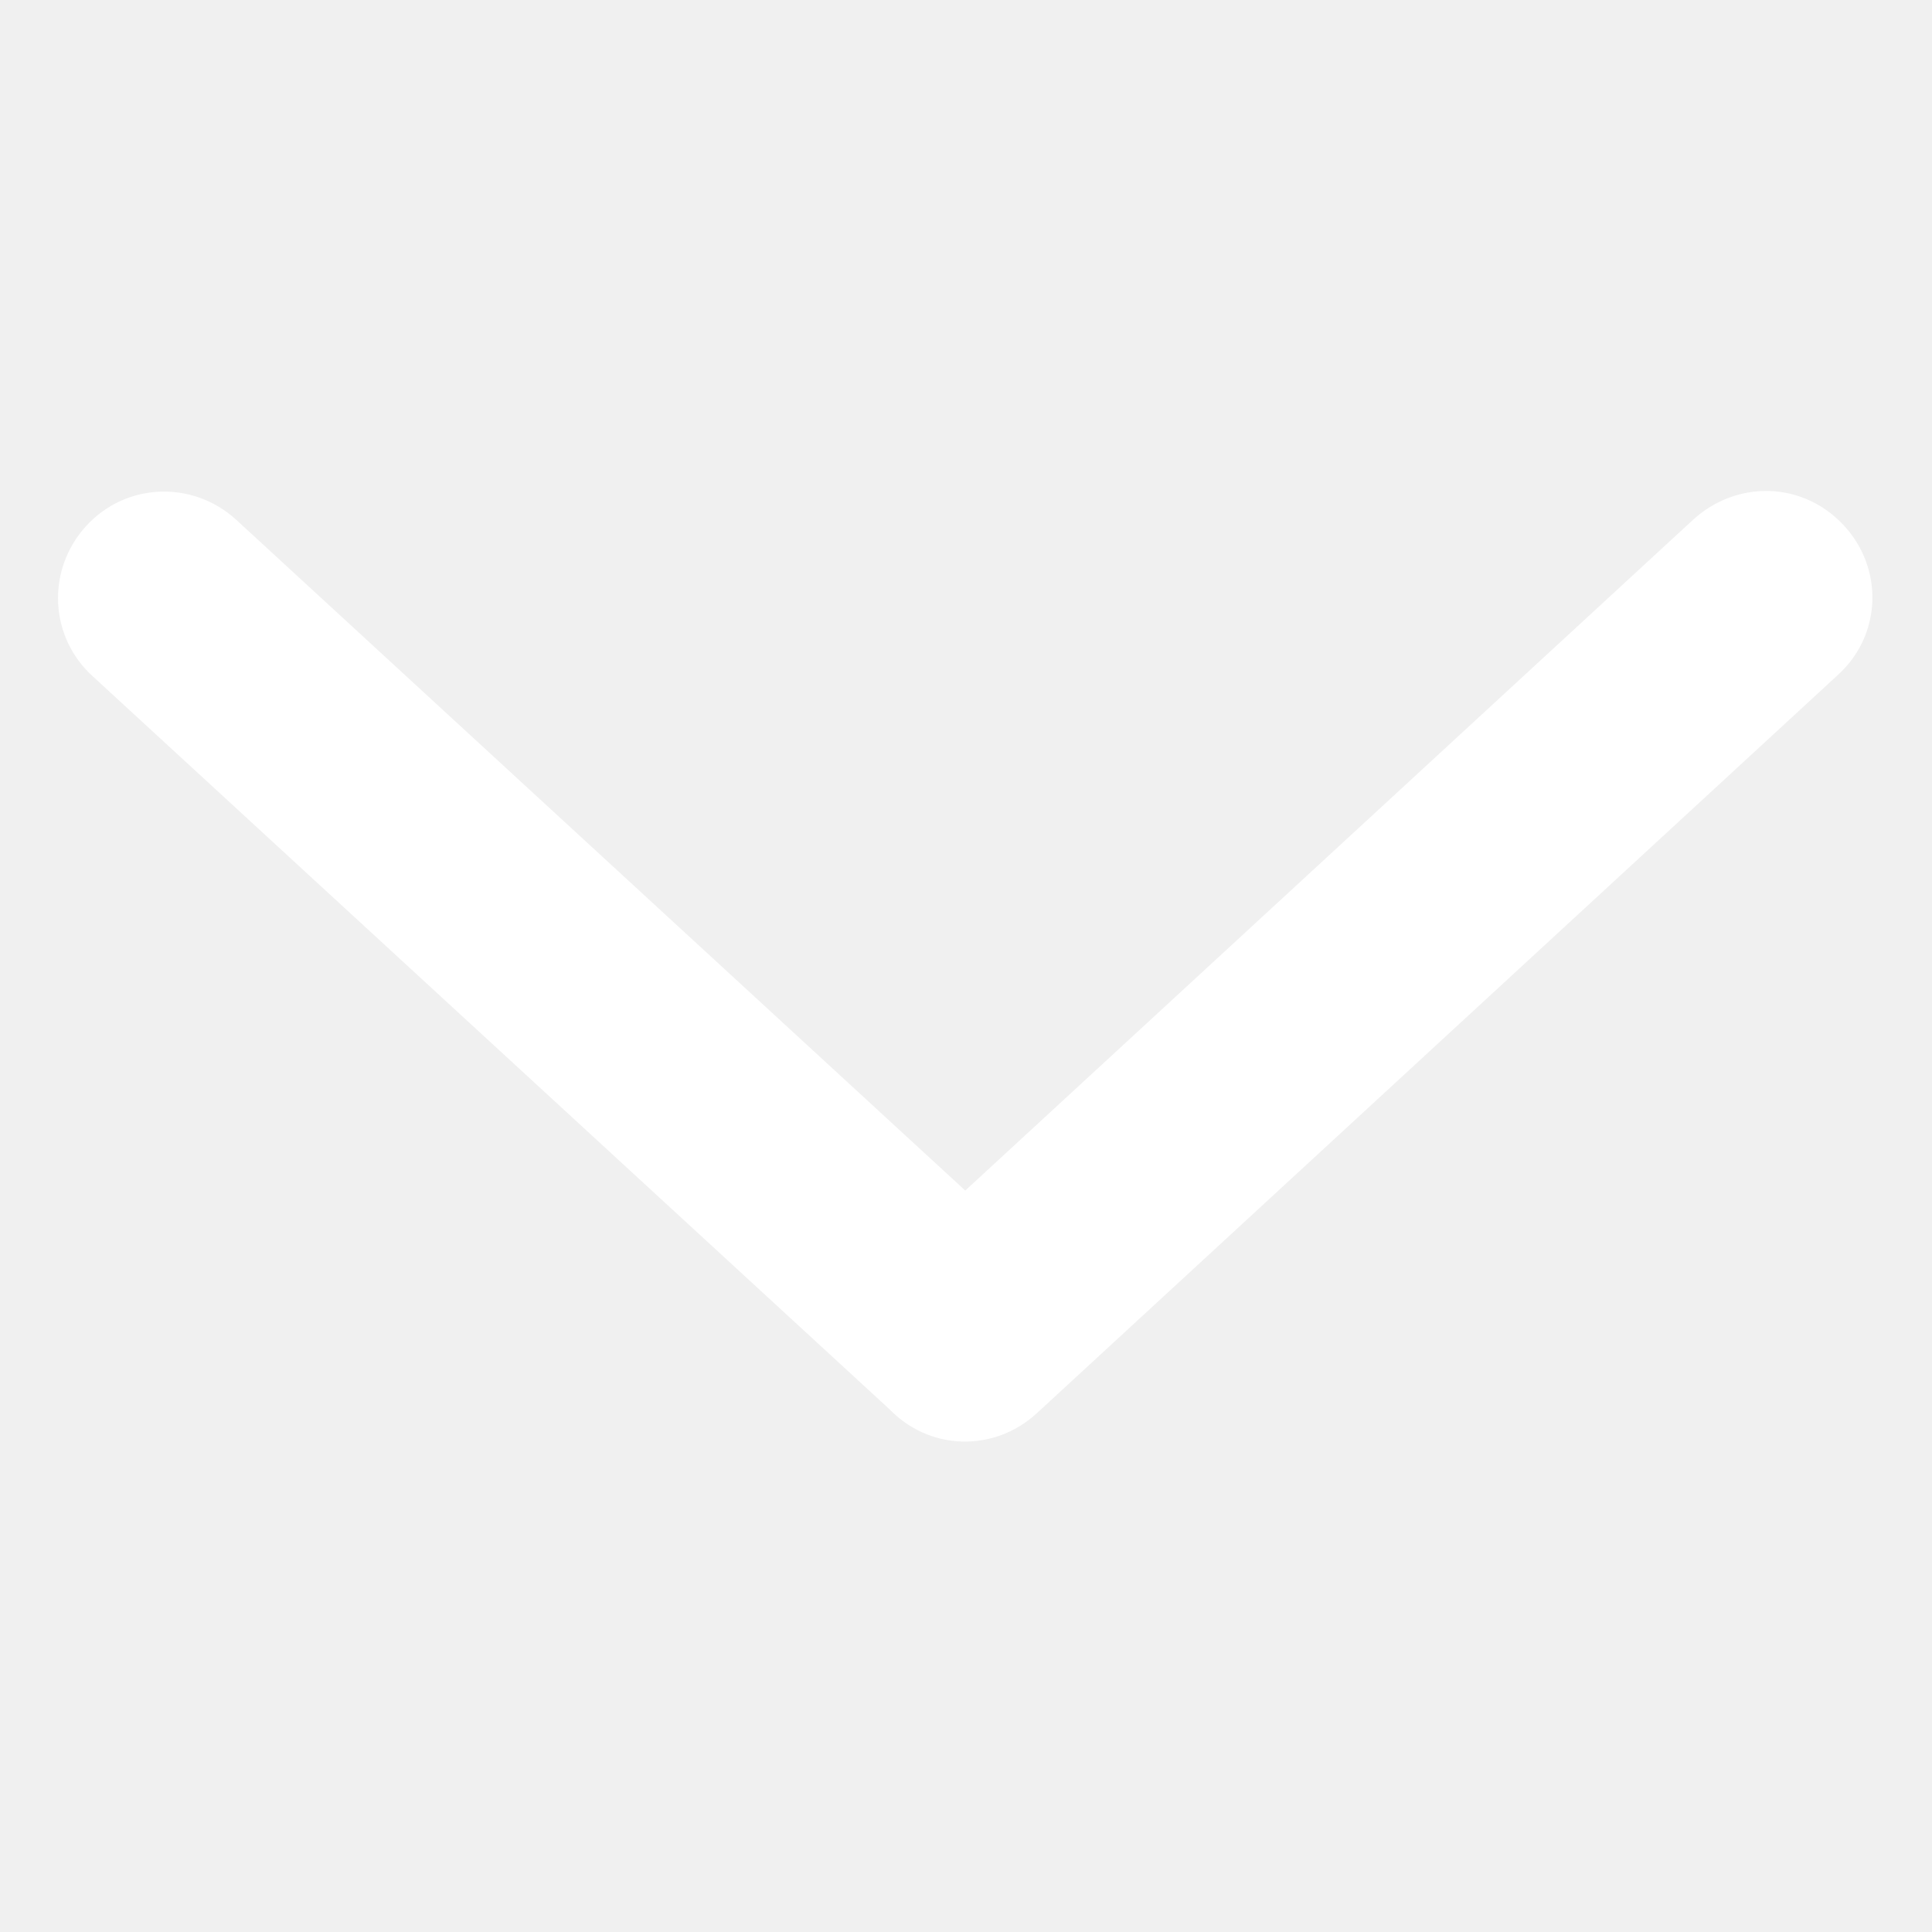
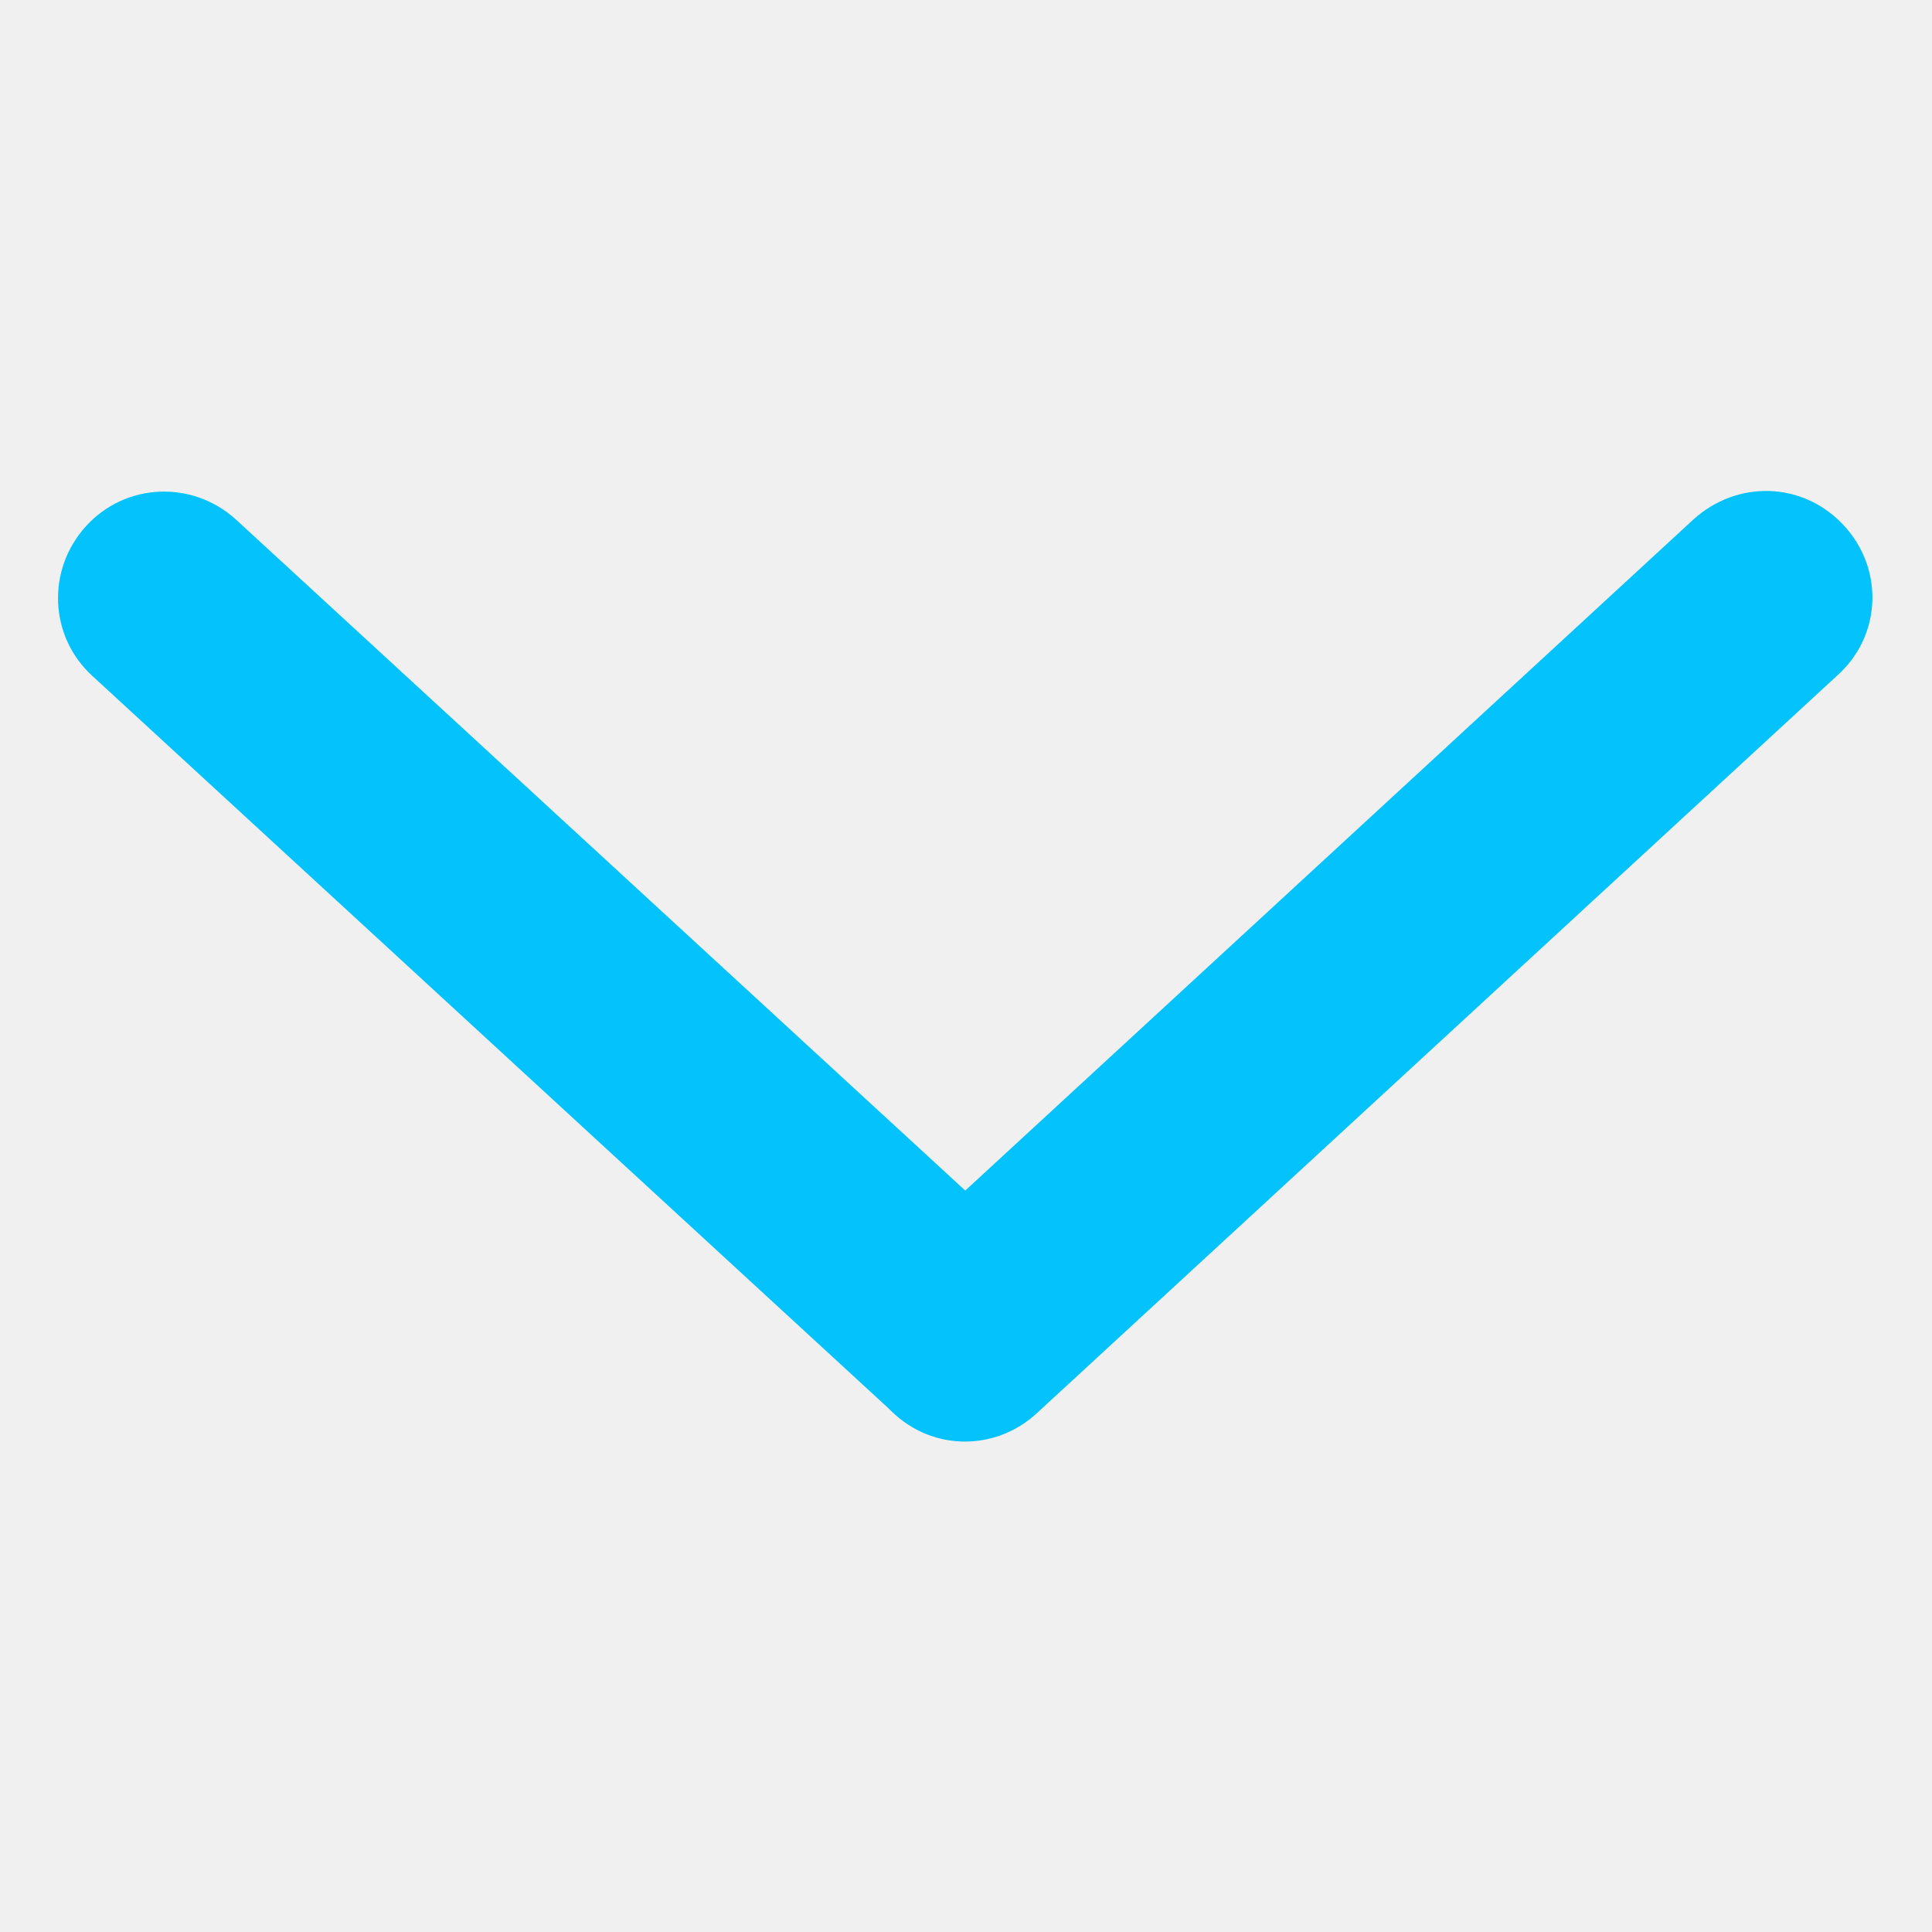
<svg xmlns="http://www.w3.org/2000/svg" version="1.1" id="Capa_1" x="0px" y="0px" viewBox="0 0 141.7 141.7" style="enable-background:new 0 0 141.7 141.7;" xml:space="preserve">
  <style type="text/css">
- 	.st0{fill:#FFFFFF;}
+ 	.st0{fill:#04c3fc;}
</style>
  <g>
    <path class="st0" d="M76.1,92.2L17.3,38.1c-3.2-2.9-8.1-2.7-11,0.5s-2.7,8.1,0.5,11l58.7,54c3.2,2.9,8.1,2.7,11-0.5   C79.4,100,79.2,95.1,76.1,92.2" />
    <path class="st0" d="M124.2,38.1L65.5,92.2c-3.2,2.9-3.4,7.8-0.4,11c2.9,3.2,7.8,3.4,11,0.4l58.7-54.1c3.2-2.9,3.4-7.8,0.4-11   S127.4,35.2,124.2,38.1" />
  </g>
</svg>
